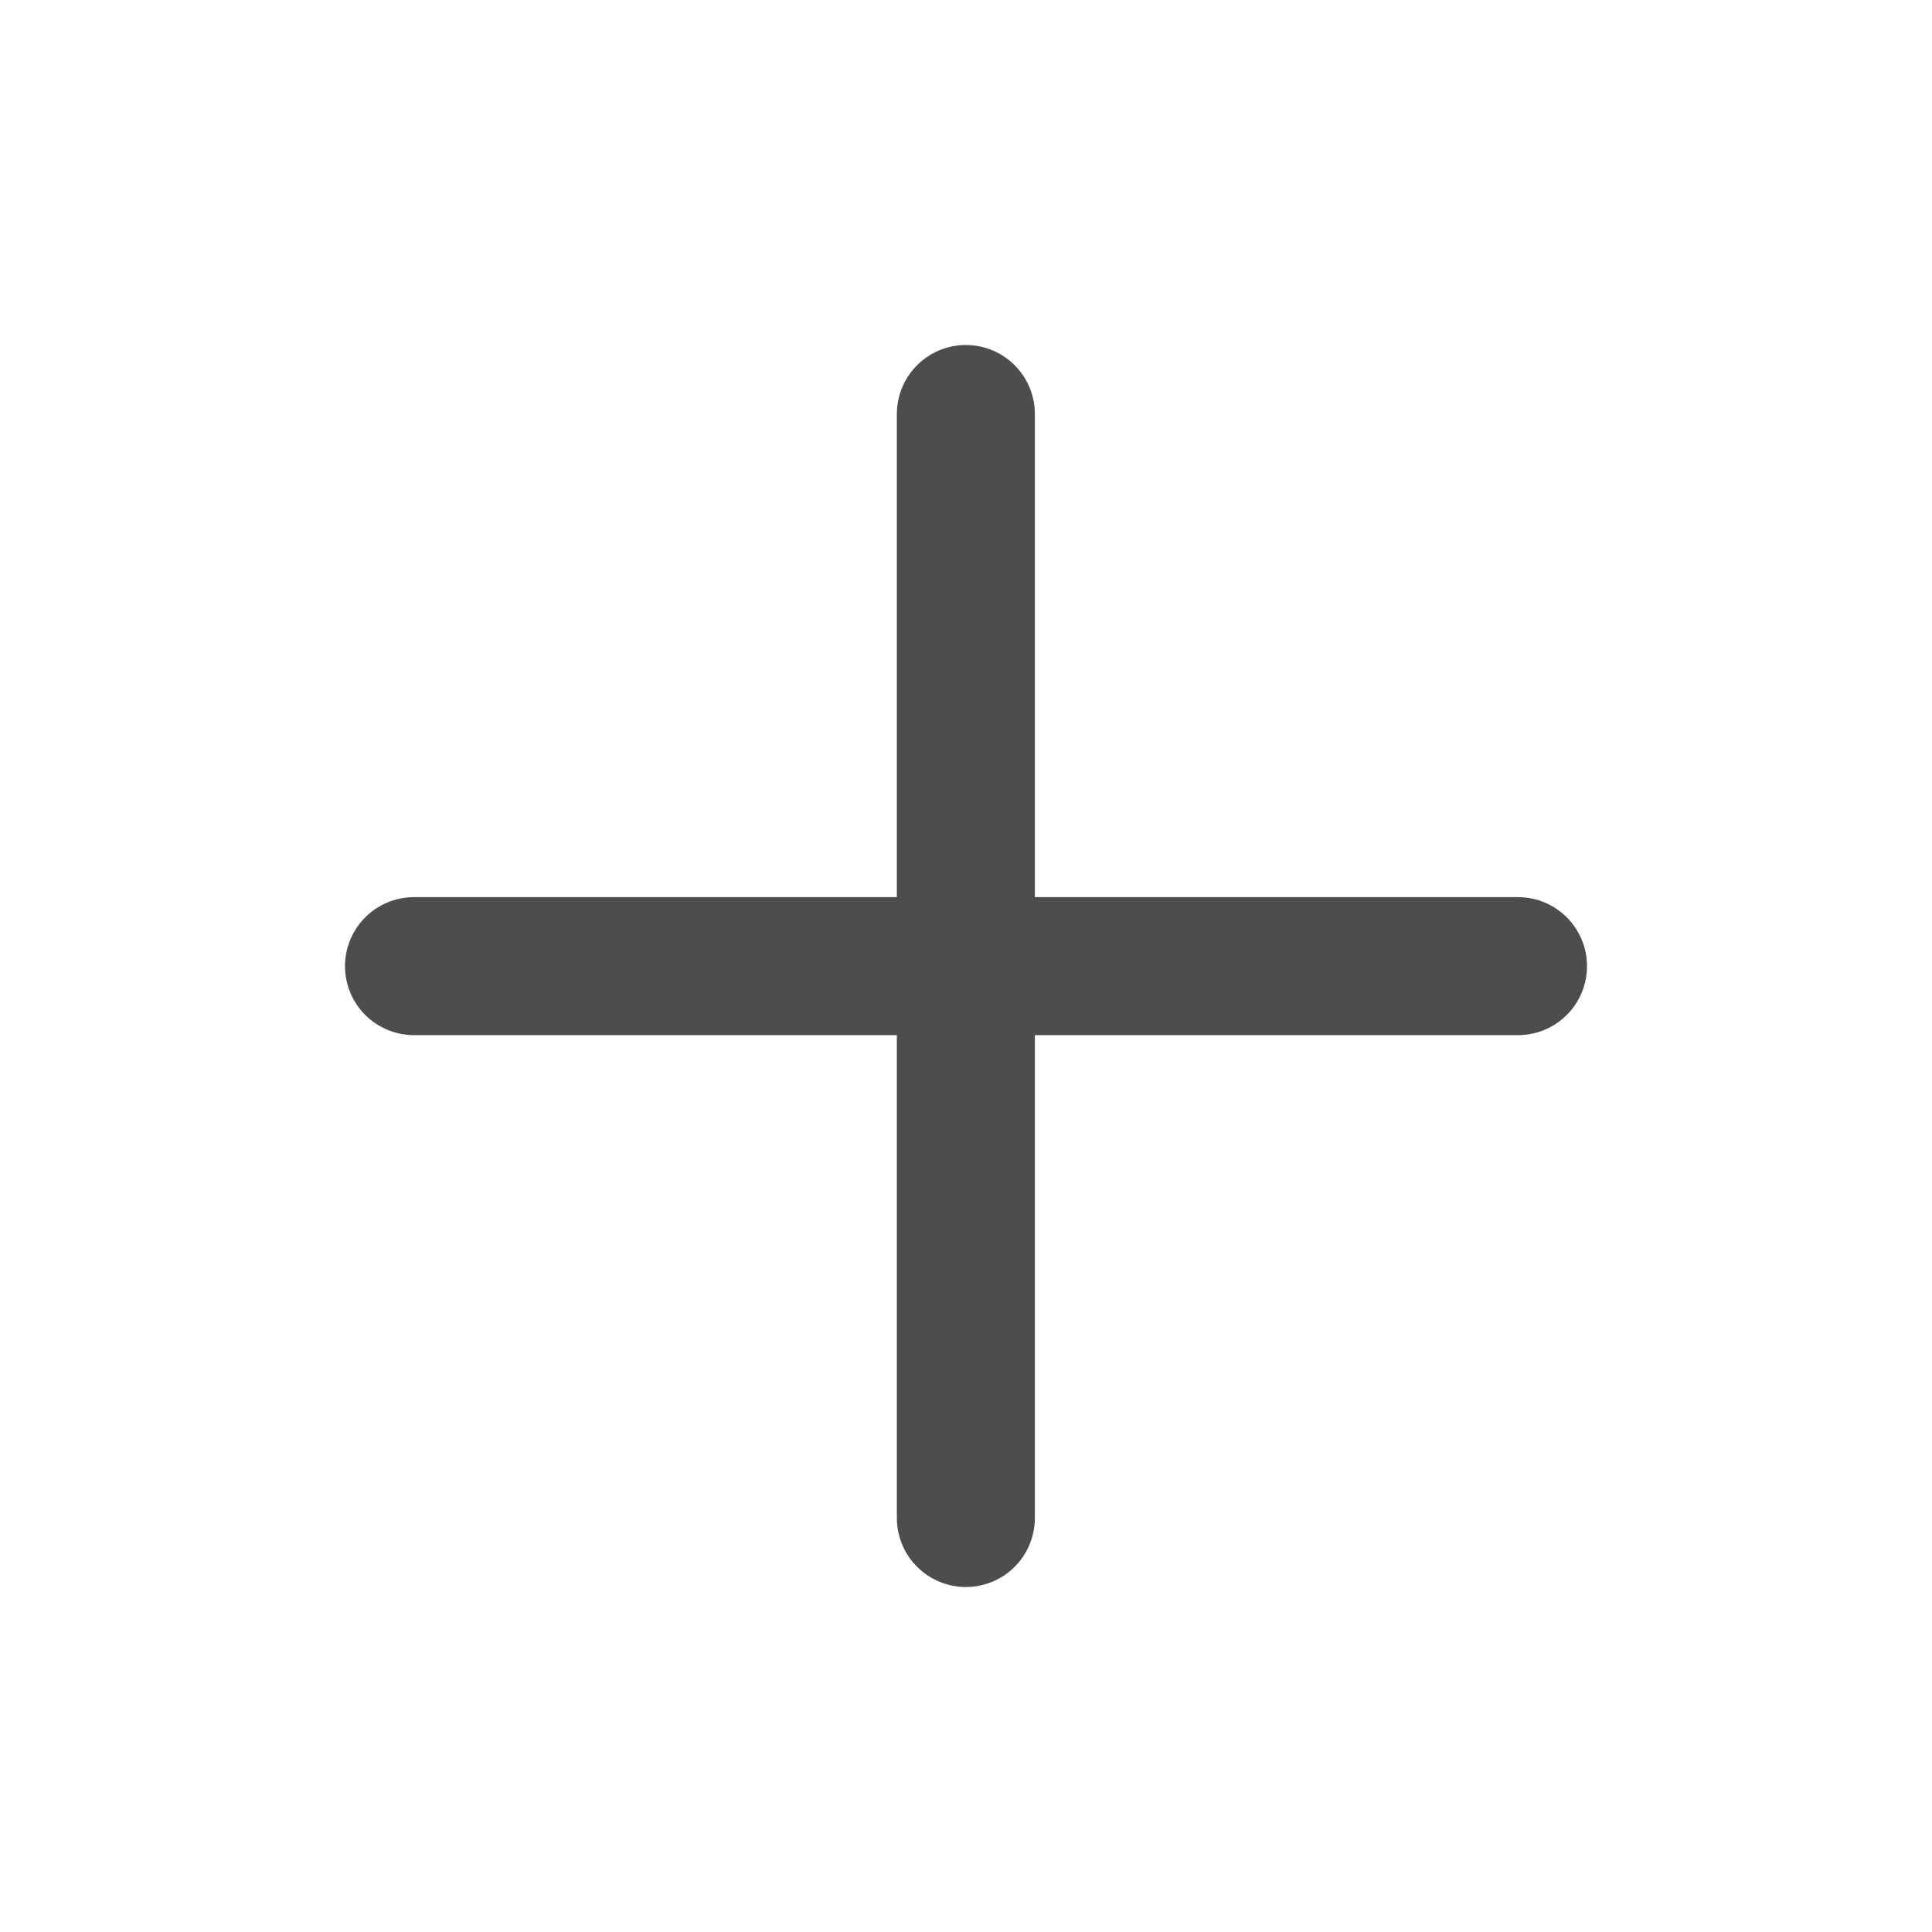
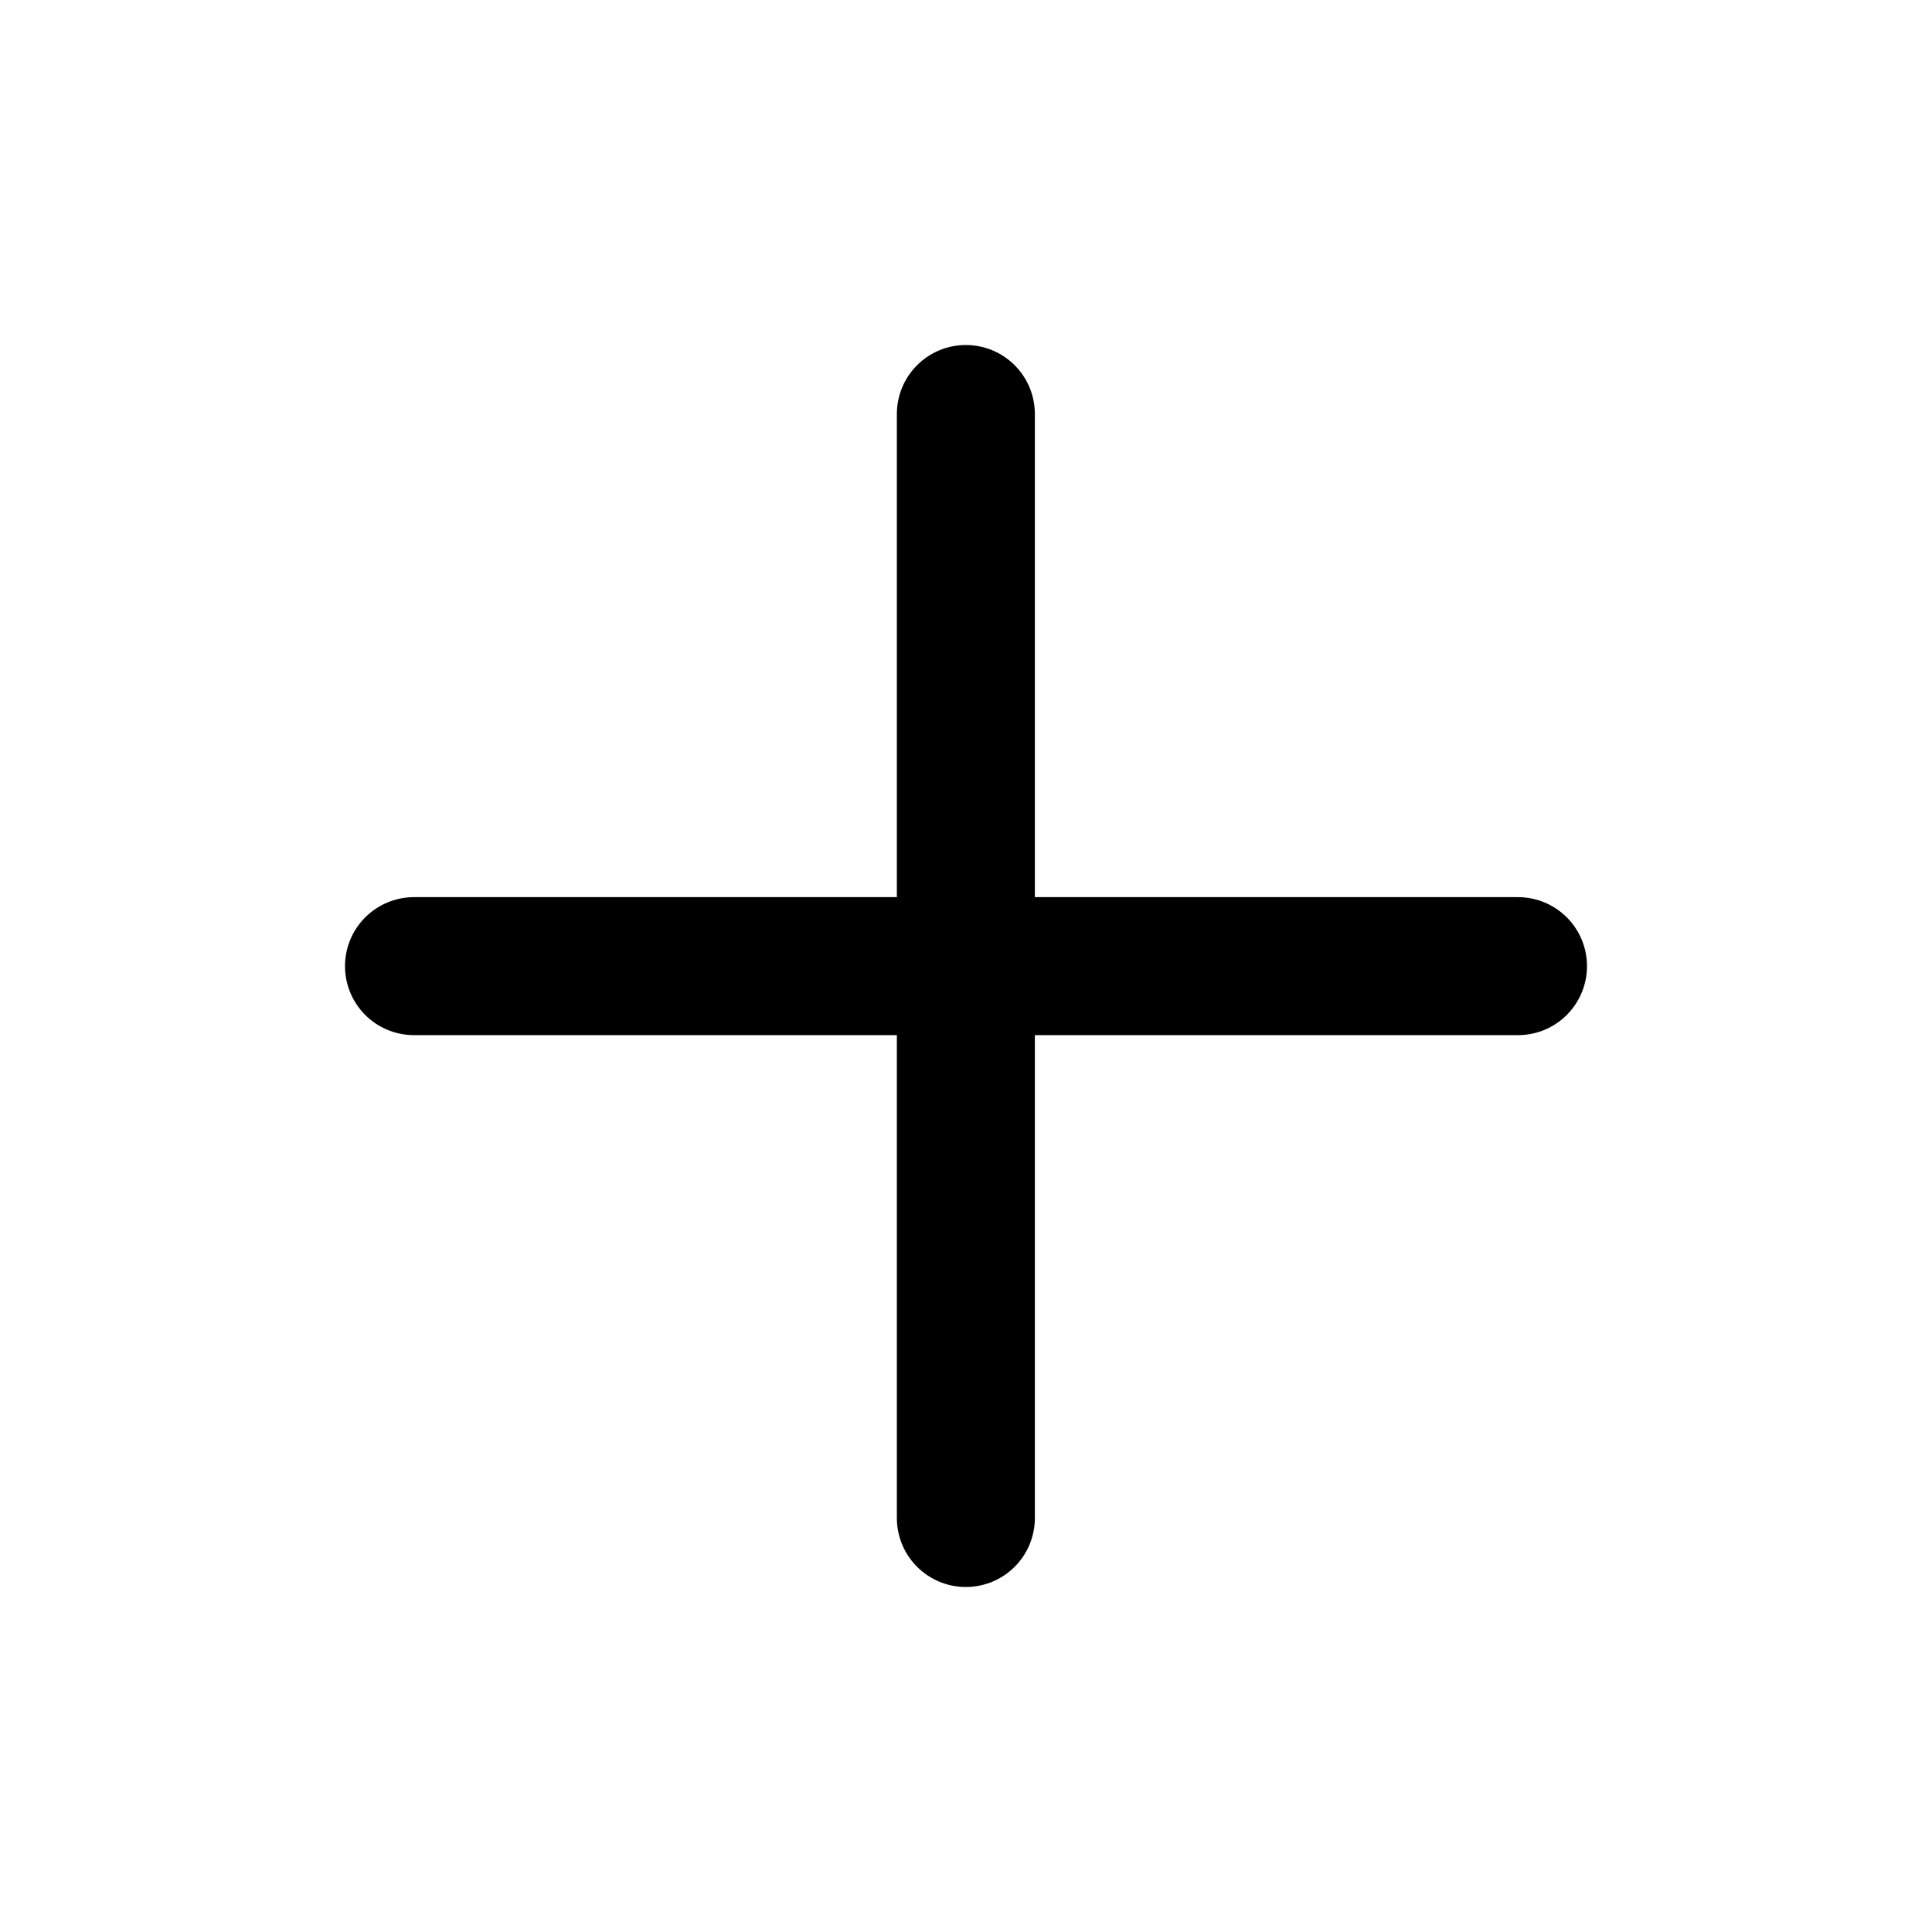
<svg xmlns="http://www.w3.org/2000/svg" width="14" height="14" viewBox="0 0 14 14" fill="none">
-   <path d="M6.999 3V11" stroke="#4D4D4D" stroke-linecap="round" stroke-linejoin="round" />
-   <path d="M11 7.001L3 7.001" stroke="#4D4D4D" stroke-linecap="round" stroke-linejoin="round" />
+   <path d="M6.999 3V11" stroke="currentColor" stroke-linecap="round" stroke-linejoin="round" />
+   <path d="M11 7.001L3 7.001" stroke="currentColor" stroke-linecap="round" stroke-linejoin="round" />
</svg>
